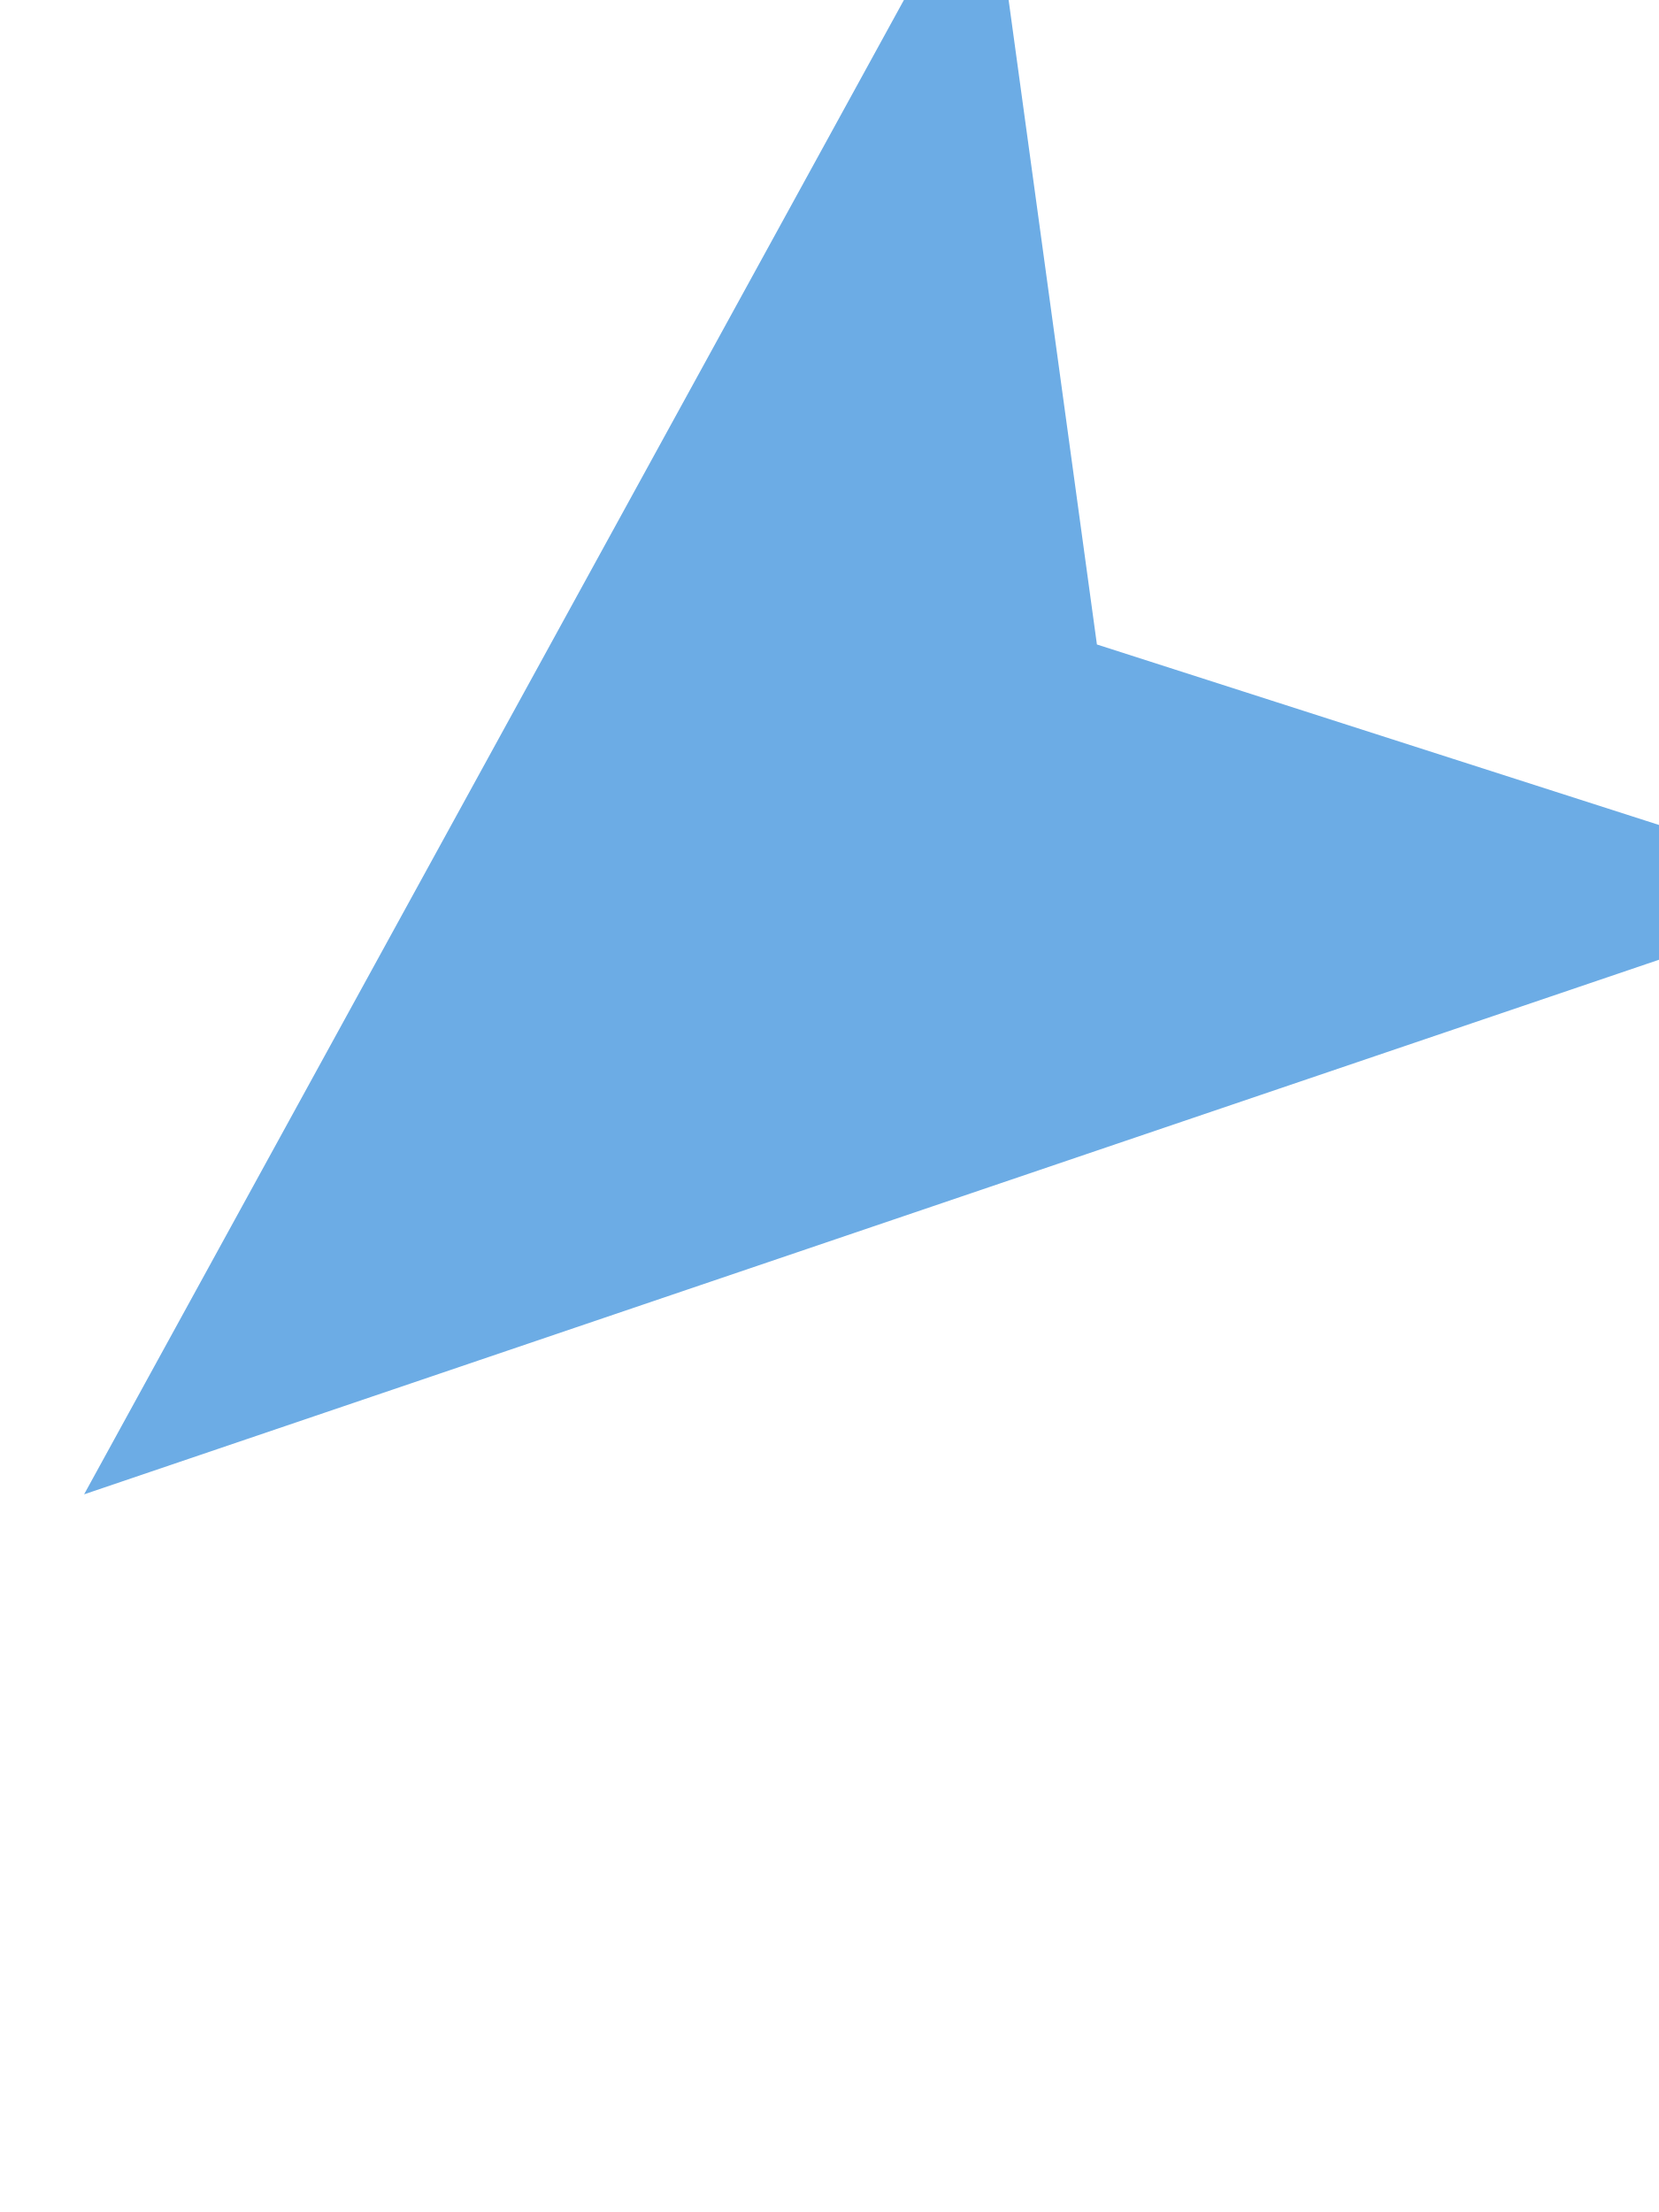
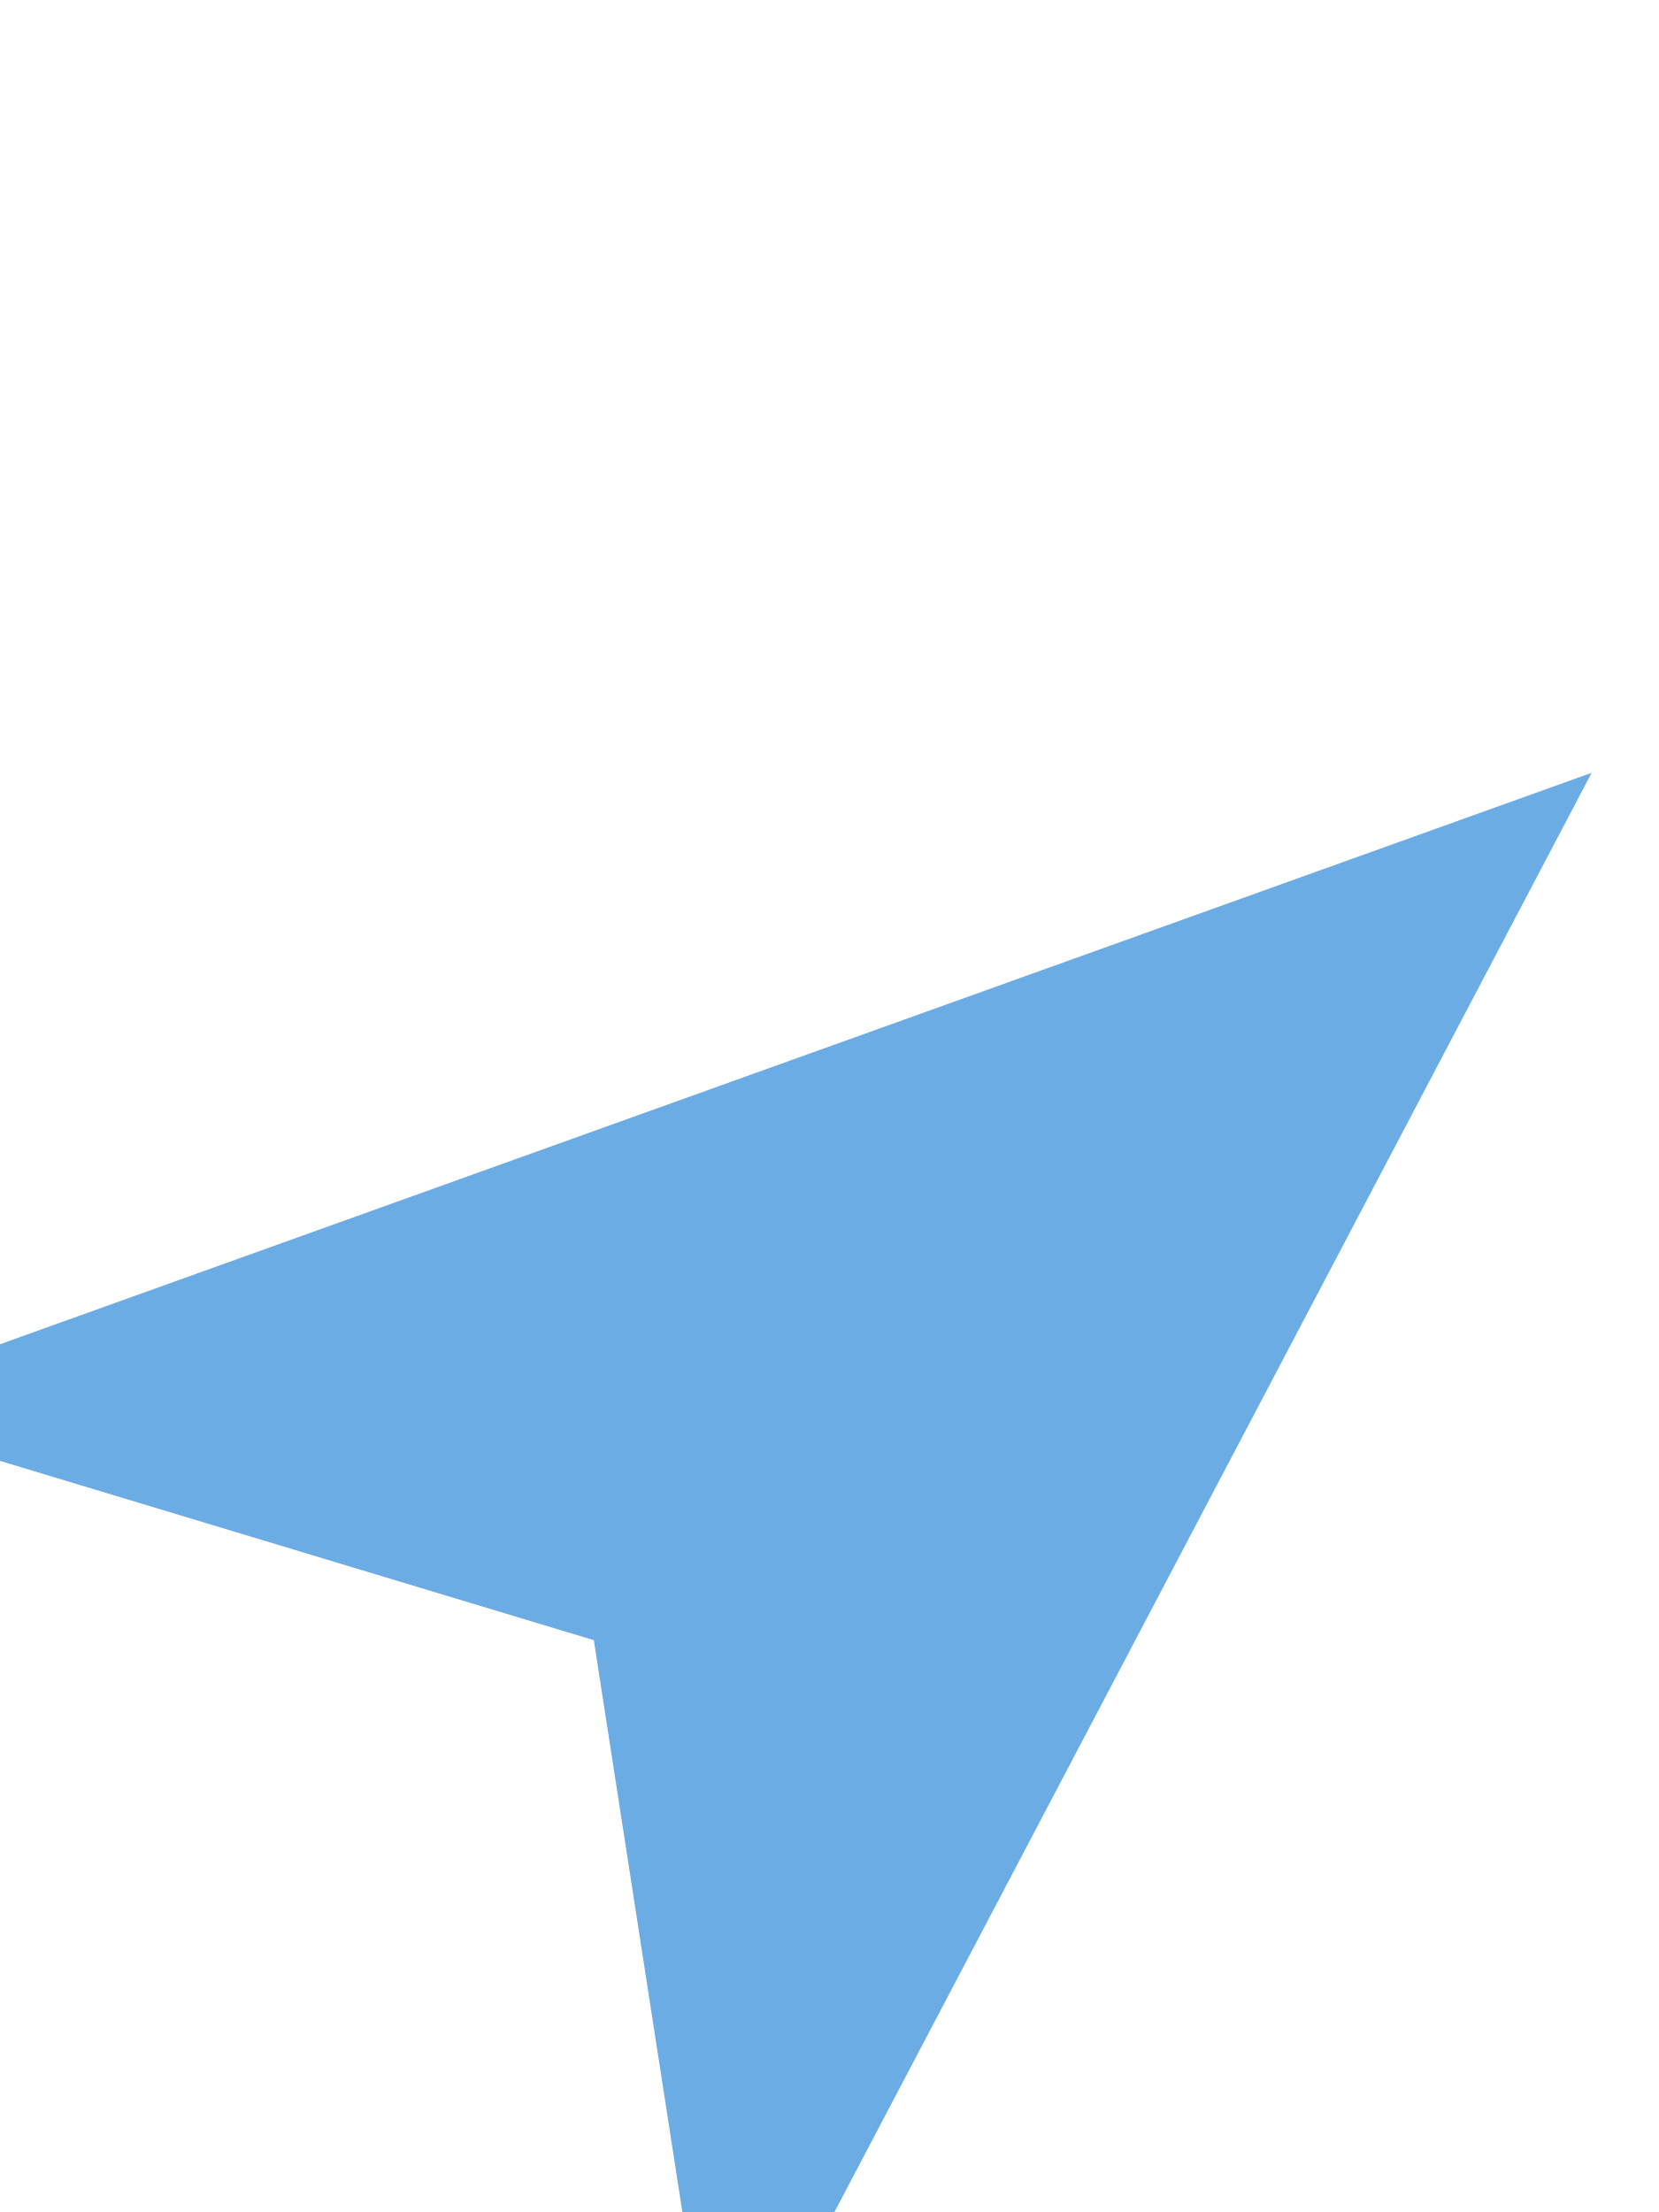
<svg xmlns="http://www.w3.org/2000/svg" width="30" height="40" enable-background="new 0 0 11 11" preserveAspectRatio="xMinYMid" viewBox="0 0 11 11">
-   <path d="M5.5 1L9 10 5.5 7.796 2 10z" fill="#6CACE5" transform="rotate(-130 5 5)" stroke="#6CACE5" />
+   <path d="M5.5 1L9 10 5.5 7.796 2 10z" fill="#6CACE5" transform="rotate(49 4 7)" stroke="#6CACE5" />
</svg>
